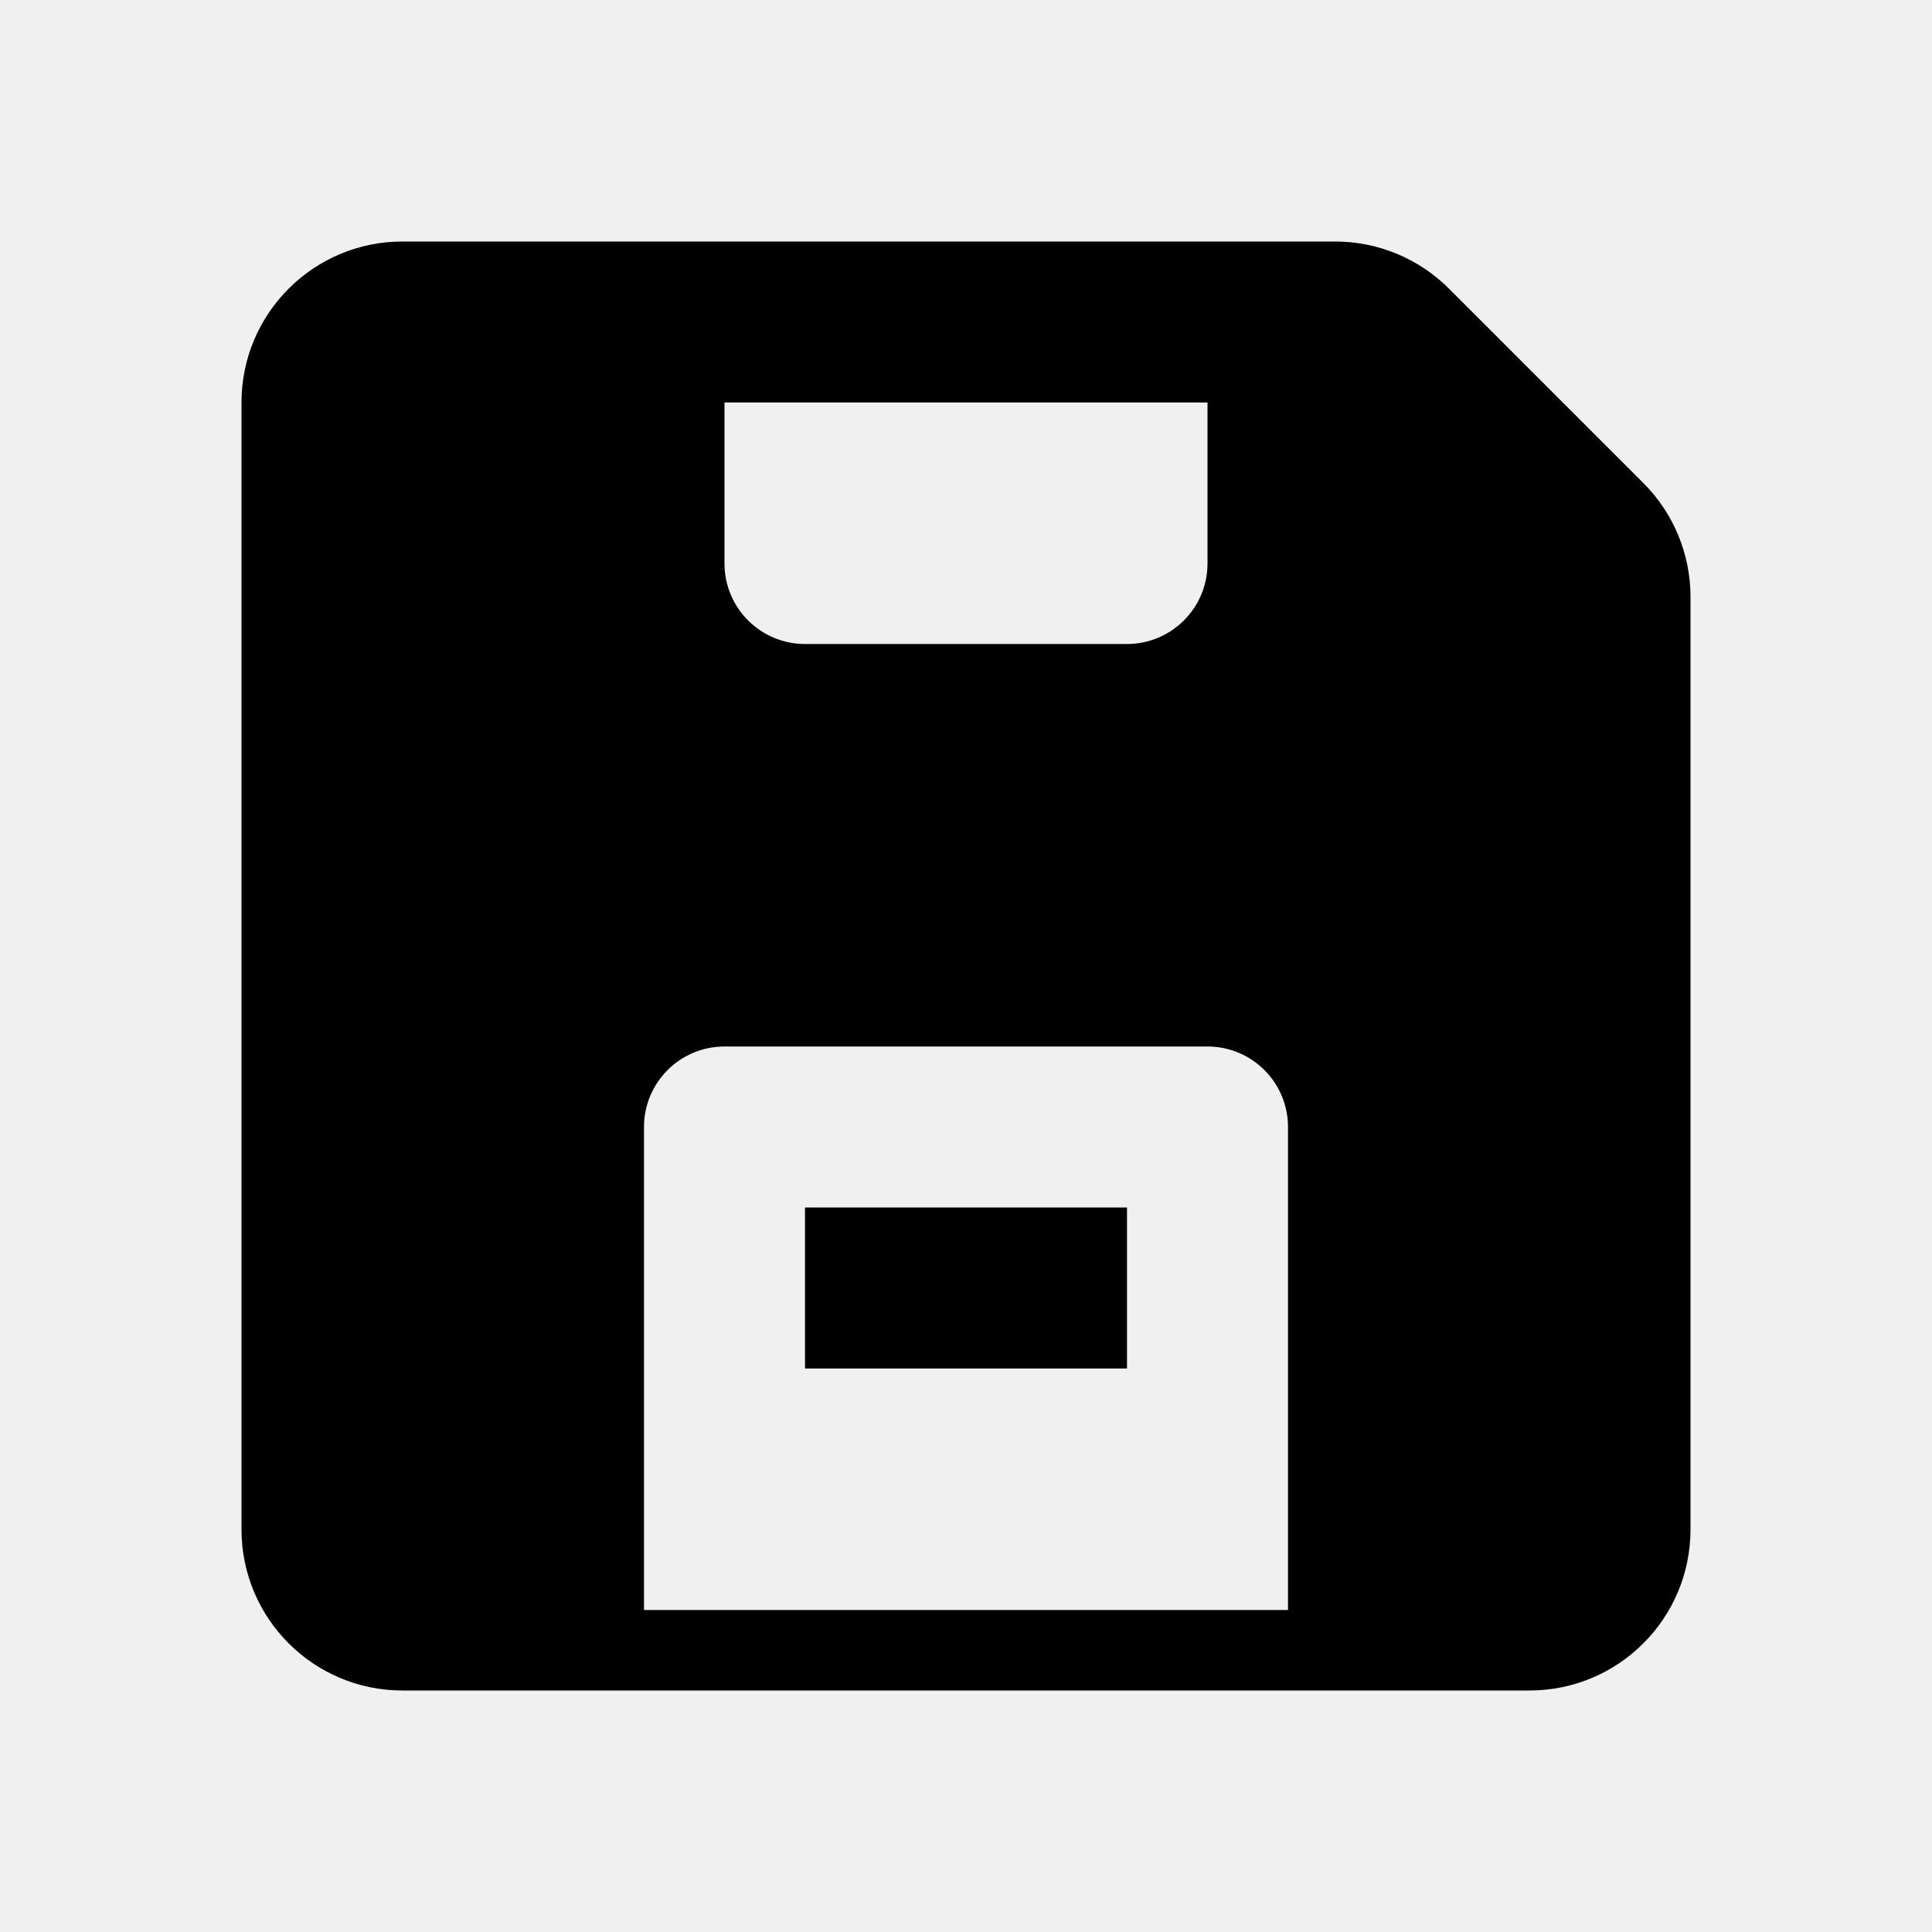
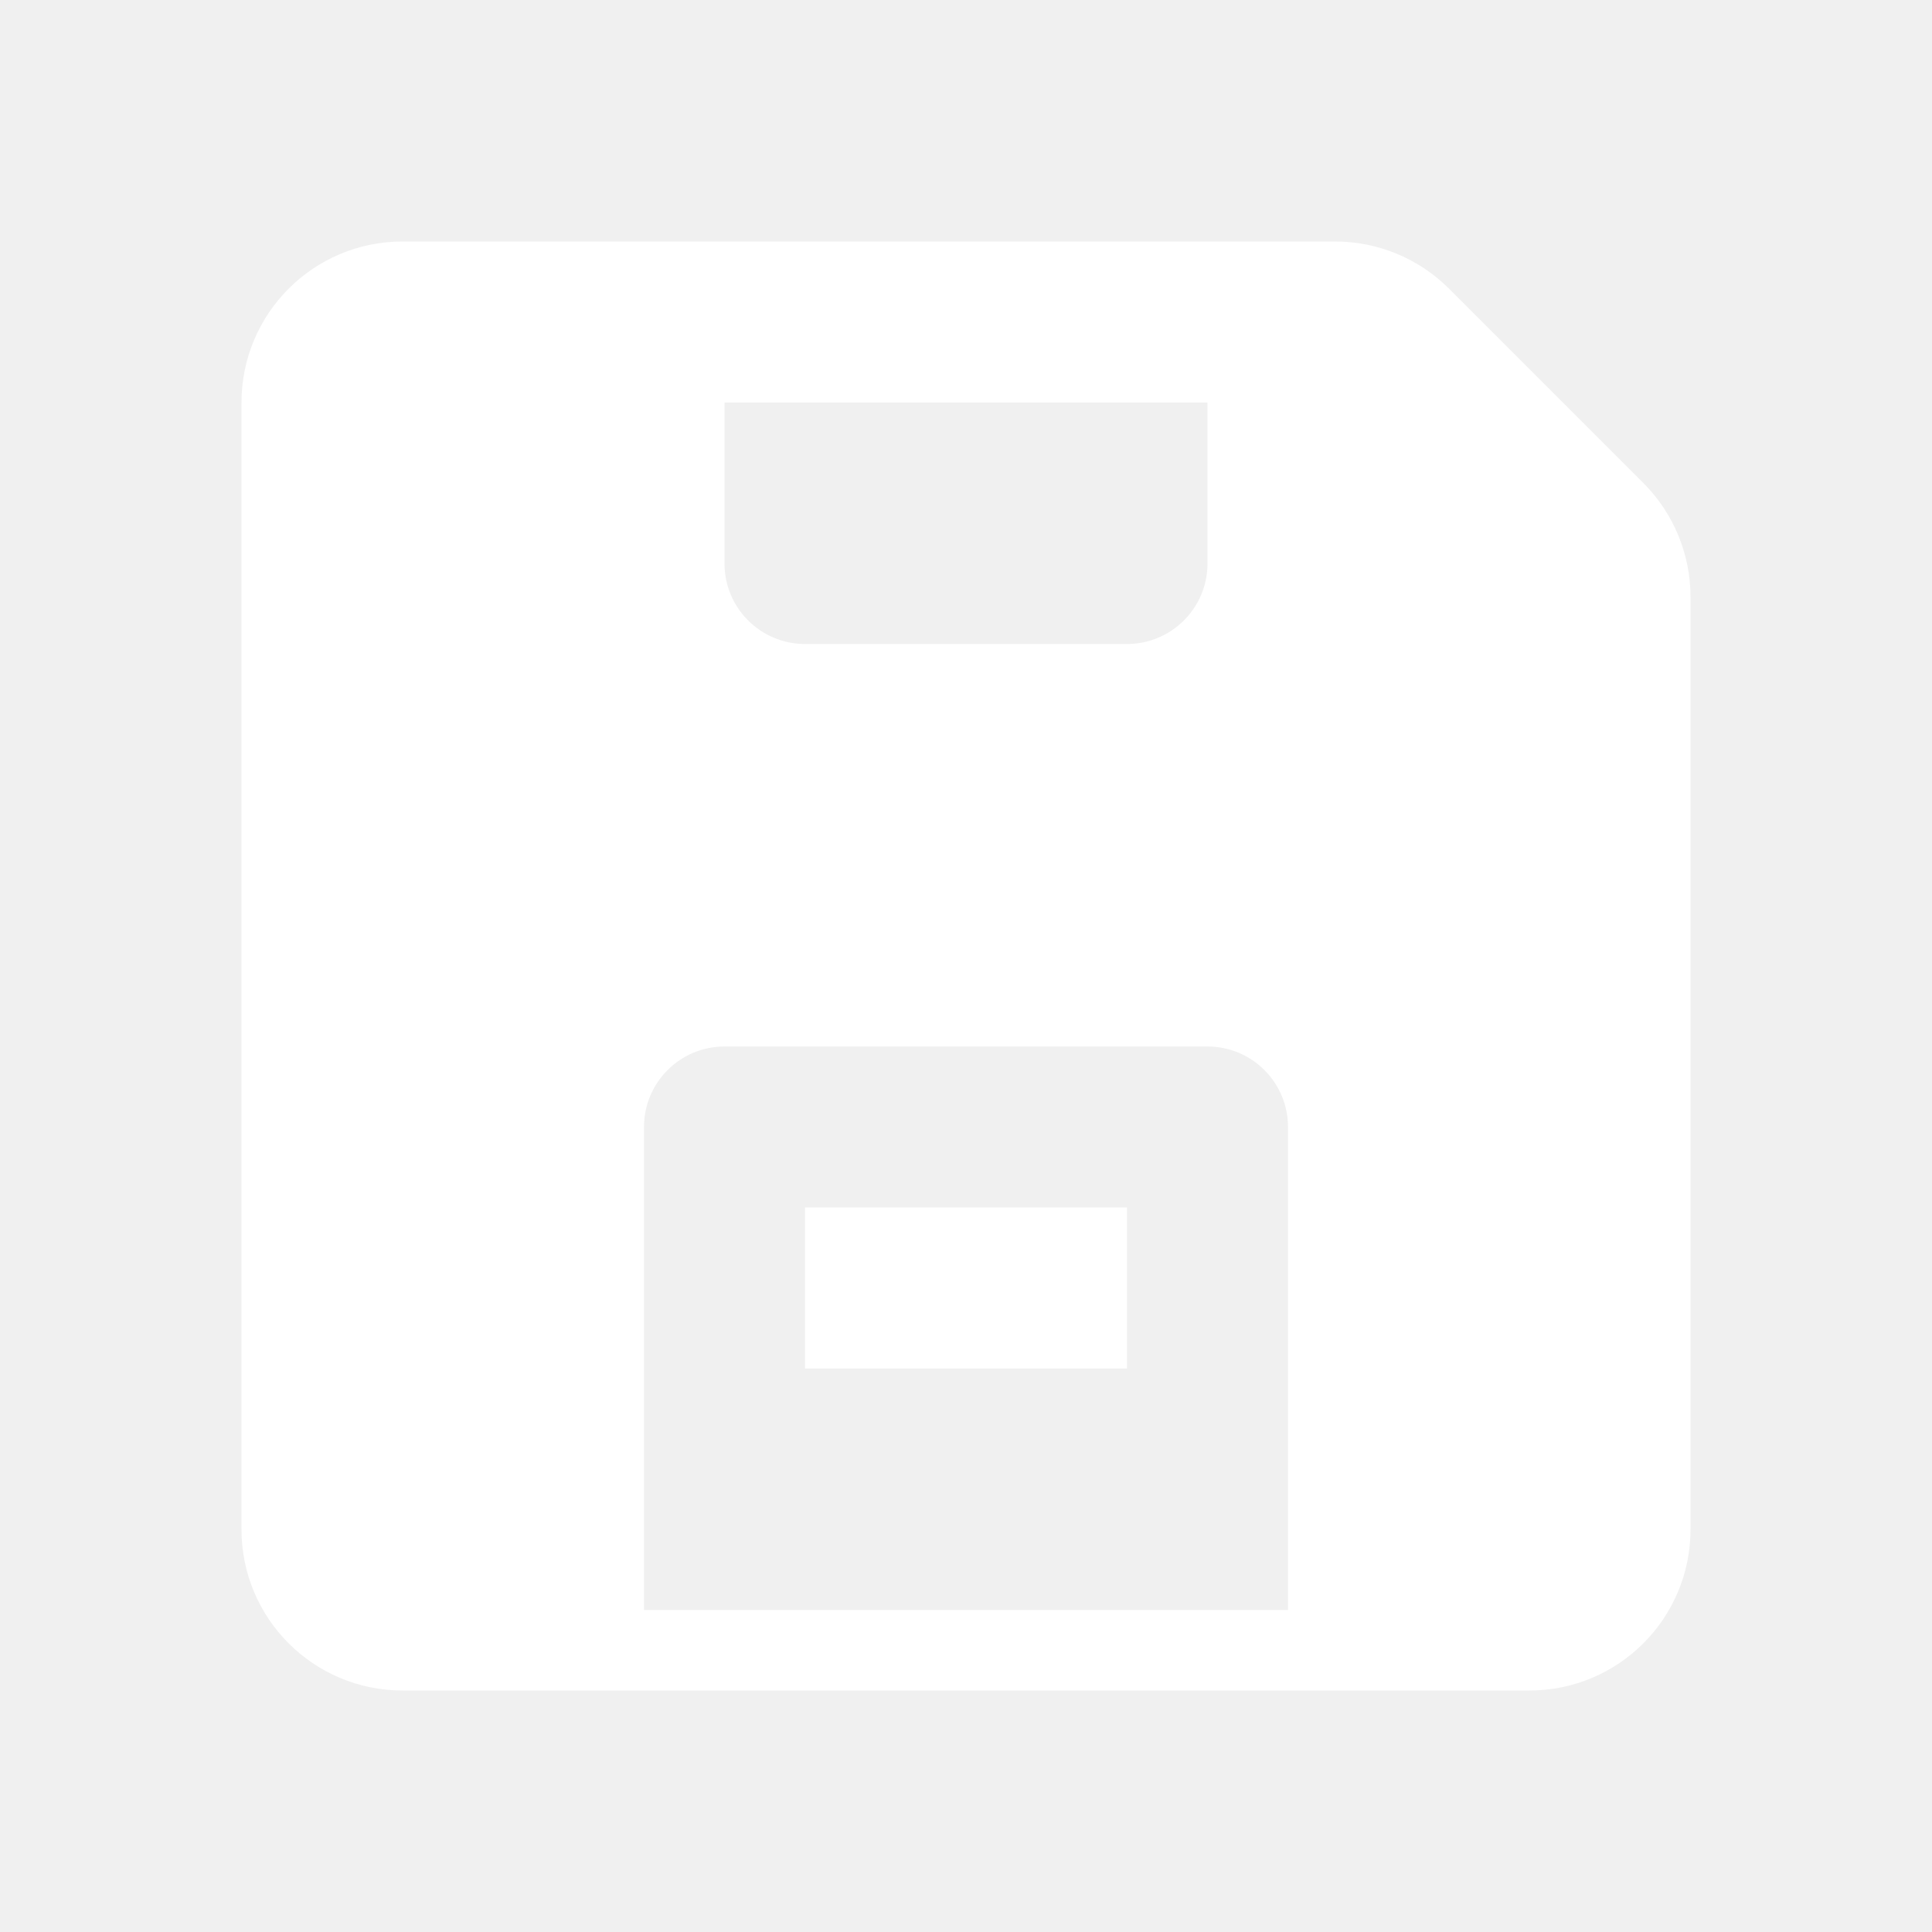
<svg xmlns="http://www.w3.org/2000/svg" viewBox="0 0 24 24">
-   <path fill-rule="evenodd" d="M5 3a2 2 0 0 0-2 2v14a2 2 0 0 0 2 2h14a2 2 0 0 0 2-2V7.414A2 2 0 0 0 20.414 6L18 3.586A2 2 0 0 0 16.586 3H5Zm3 11a1 1 0 0 1 1-1h6a1 1 0 0 1 1 1v6H8v-6Zm1-7V5h6v2a1 1 0 0 1-1 1h-4a1 1 0 0 1-1-1Z" clip-rule="evenodd" />
-   <path fill-rule="evenodd" d="M14 17h-4v-2h4v2Z" clip-rule="evenodd" />
+   <path fill-rule="evenodd" d="M5 3a2 2 0 0 0-2 2v14a2 2 0 0 0 2 2h14a2 2 0 0 0 2-2V7.414A2 2 0 0 0 20.414 6L18 3.586A2 2 0 0 0 16.586 3H5Zm3 11a1 1 0 0 1 1-1h6a1 1 0 0 1 1 1v6H8v-6Zm1-7V5h6v2a1 1 0 0 1-1 1h-4a1 1 0 0 1-1-1Z" clip-rule="evenodd" fill="#ffffff" />
+   <path fill-rule="evenodd" d="M14 17h-4v-2h4v2Z" clip-rule="evenodd" fill="#ffffff" />
</svg>
